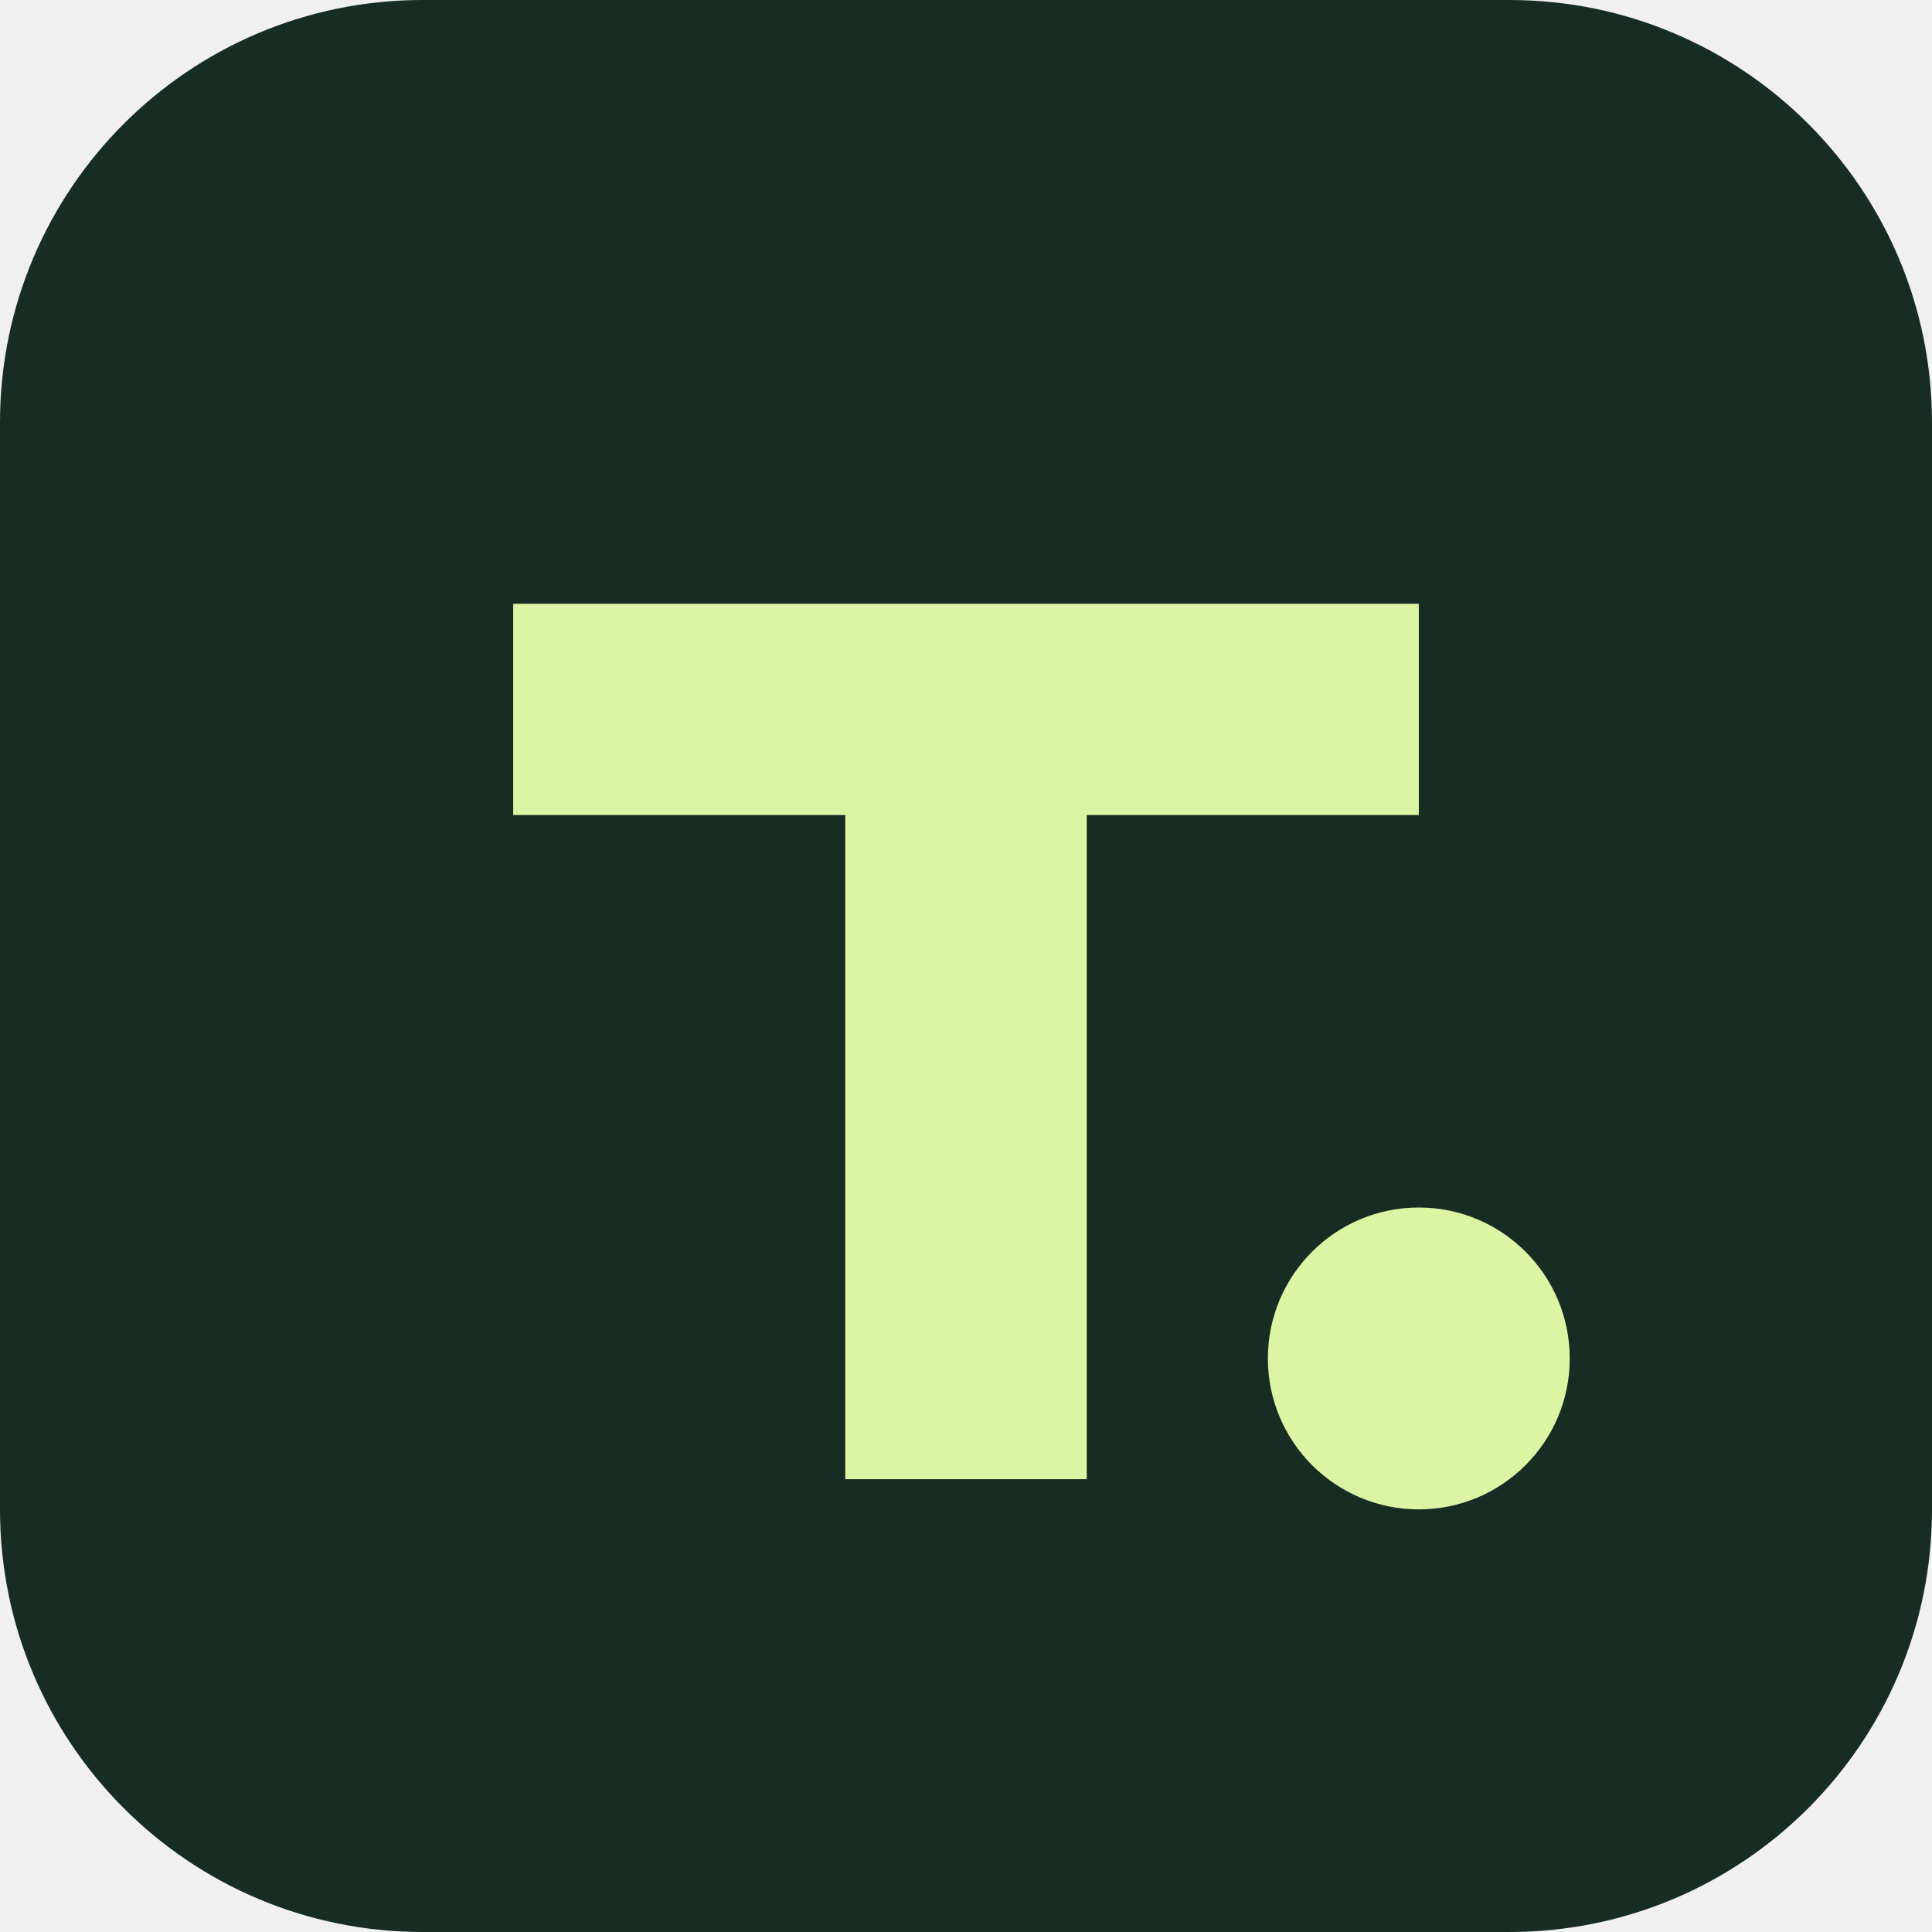
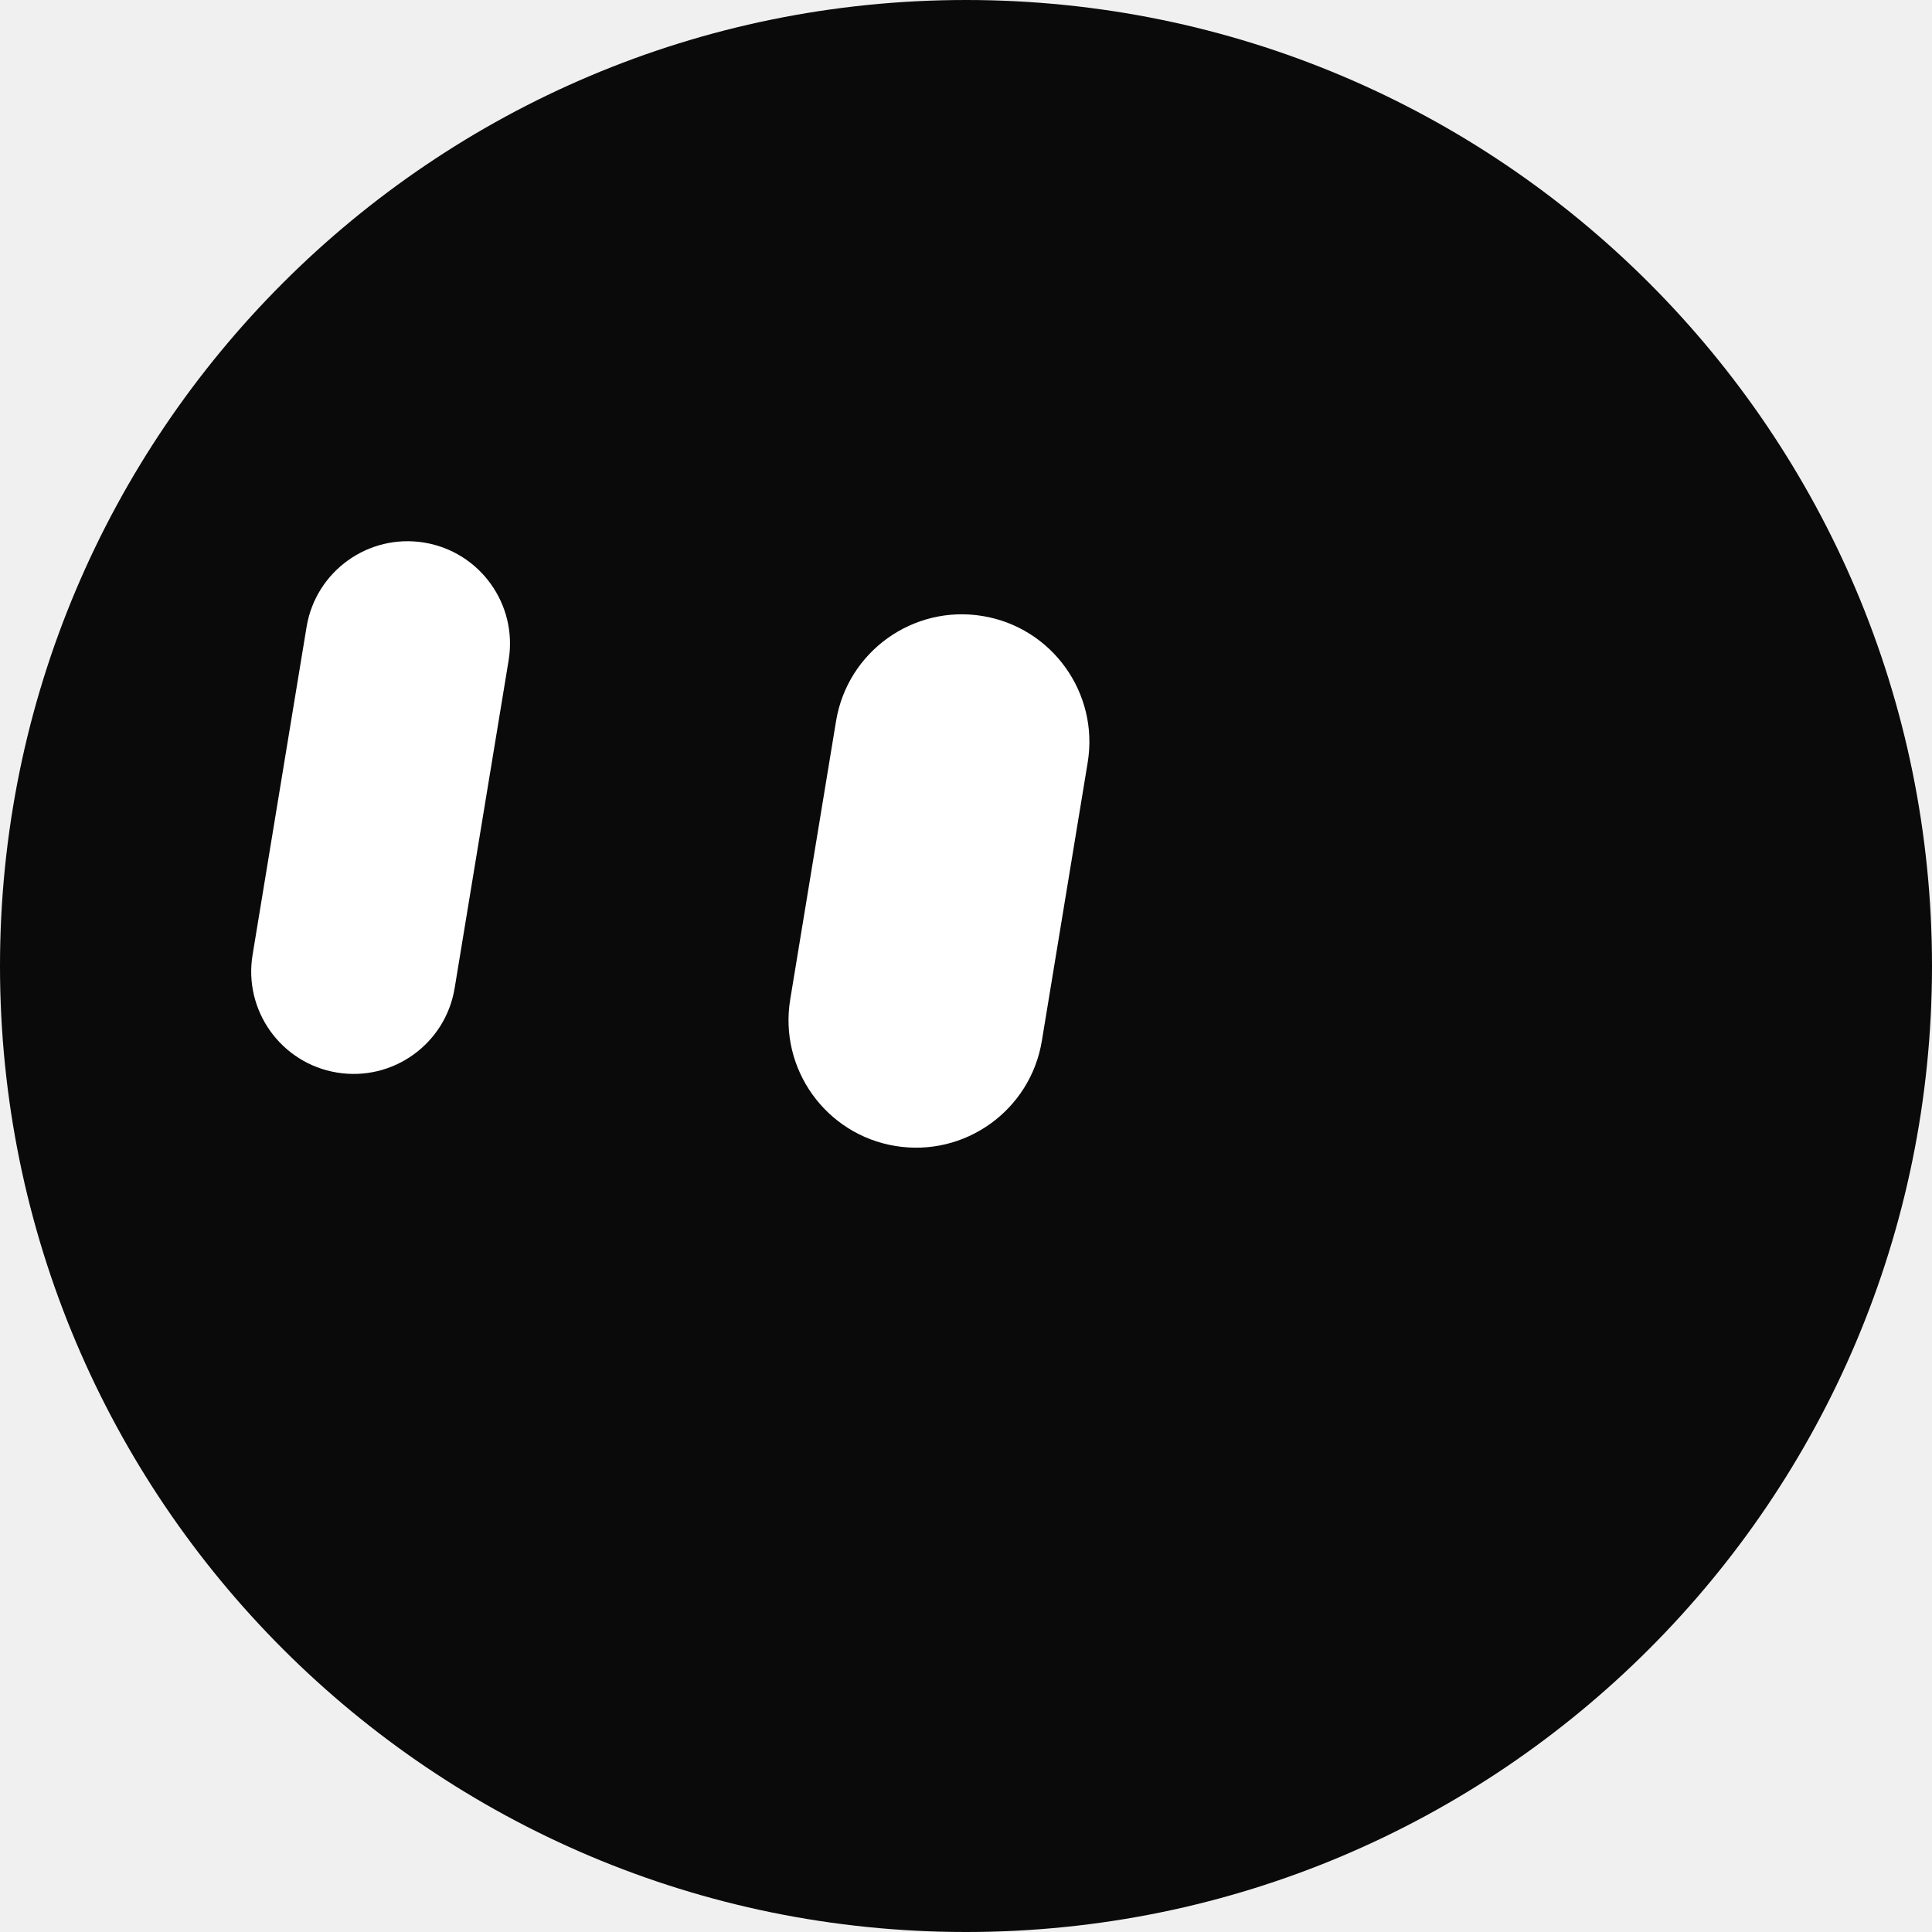
- <svg xmlns="http://www.w3.org/2000/svg" viewBox="0 0 64 64">
-   <rect width="64" height="64" rx="14" fill="#172c23" />
-   <path d="M17 20h30v7H36v22h-8V27H17z" fill="#dcf4a3" />
-   <circle cx="47" cy="45" r="5" fill="#dcf4a3" />
+ <svg xmlns="http://www.w3.org/2000/svg" viewBox="0 0 100 100">
+   <circle cx="50" cy="50" r="50" fill="#0a0a0a" />
+   <rect x="14.4" y="27.9" width="10.6" height="27.8" rx="5.3" fill="#fff" transform="rotate(9.35 19.7 41.8)" />
+   <rect x="42" y="31.7" width="13.2" height="27.8" rx="6.6" fill="#fff" transform="rotate(9.35 48.6 45.6)" />
</svg>
